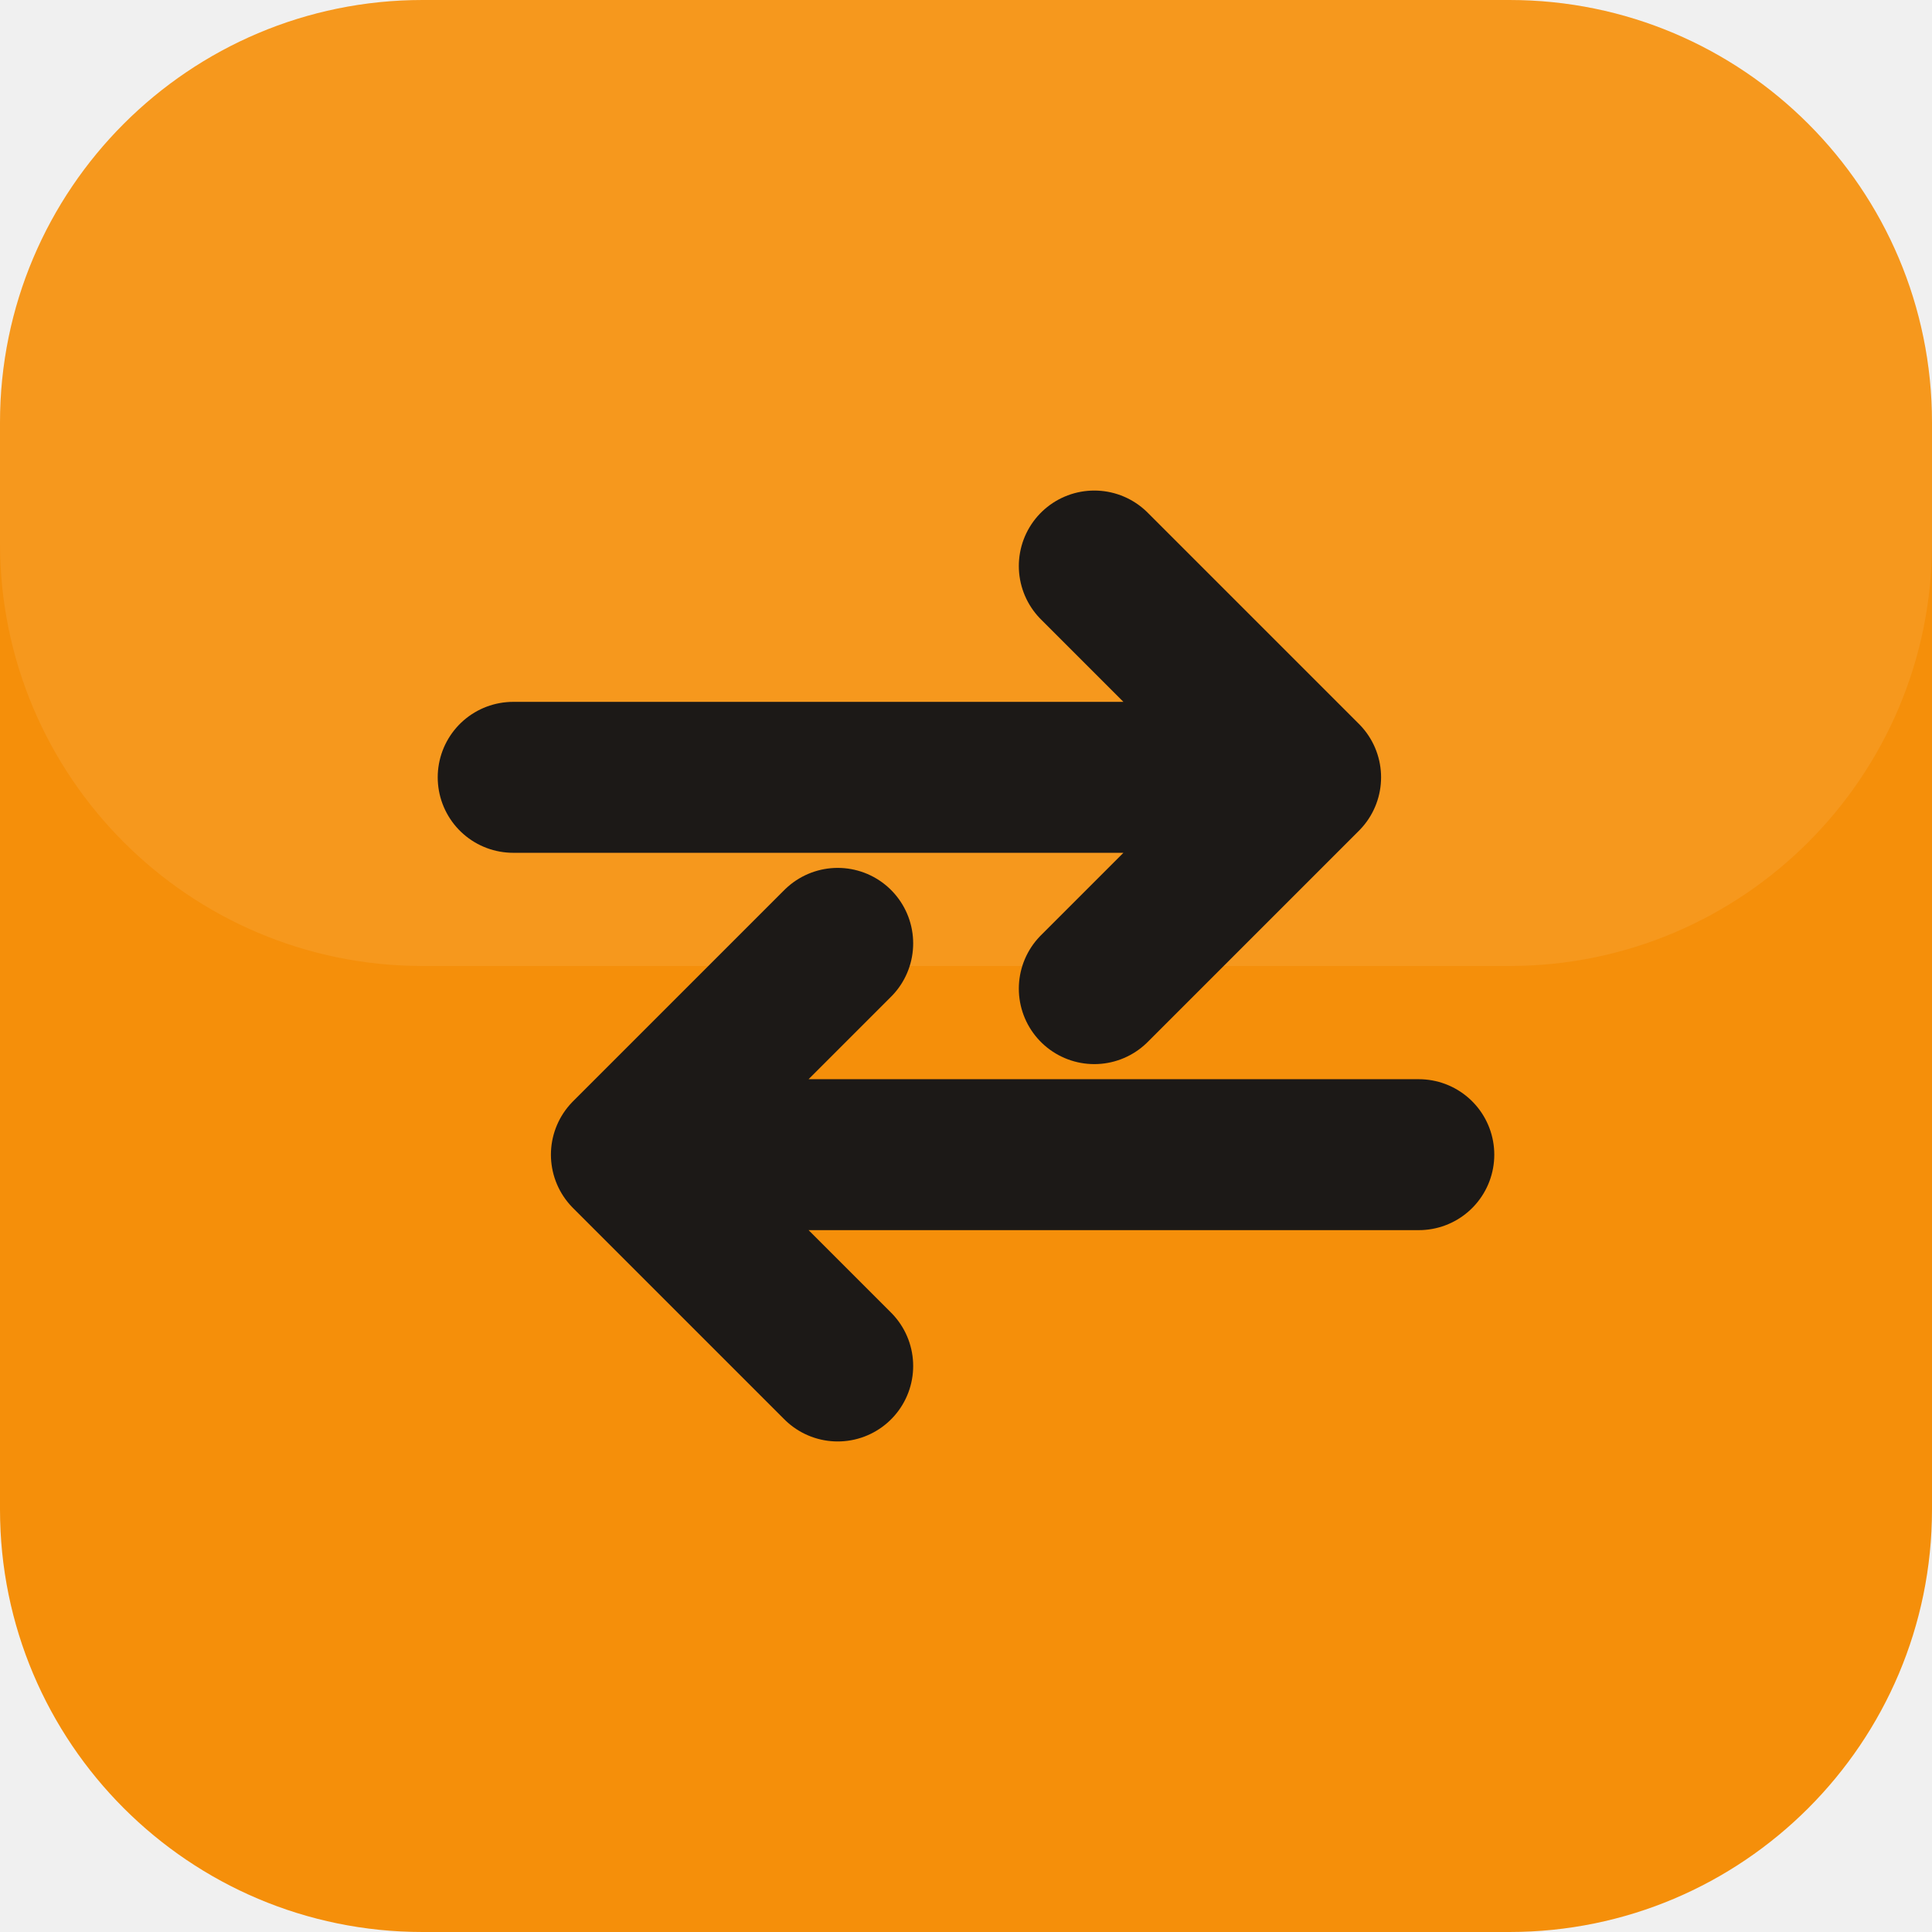
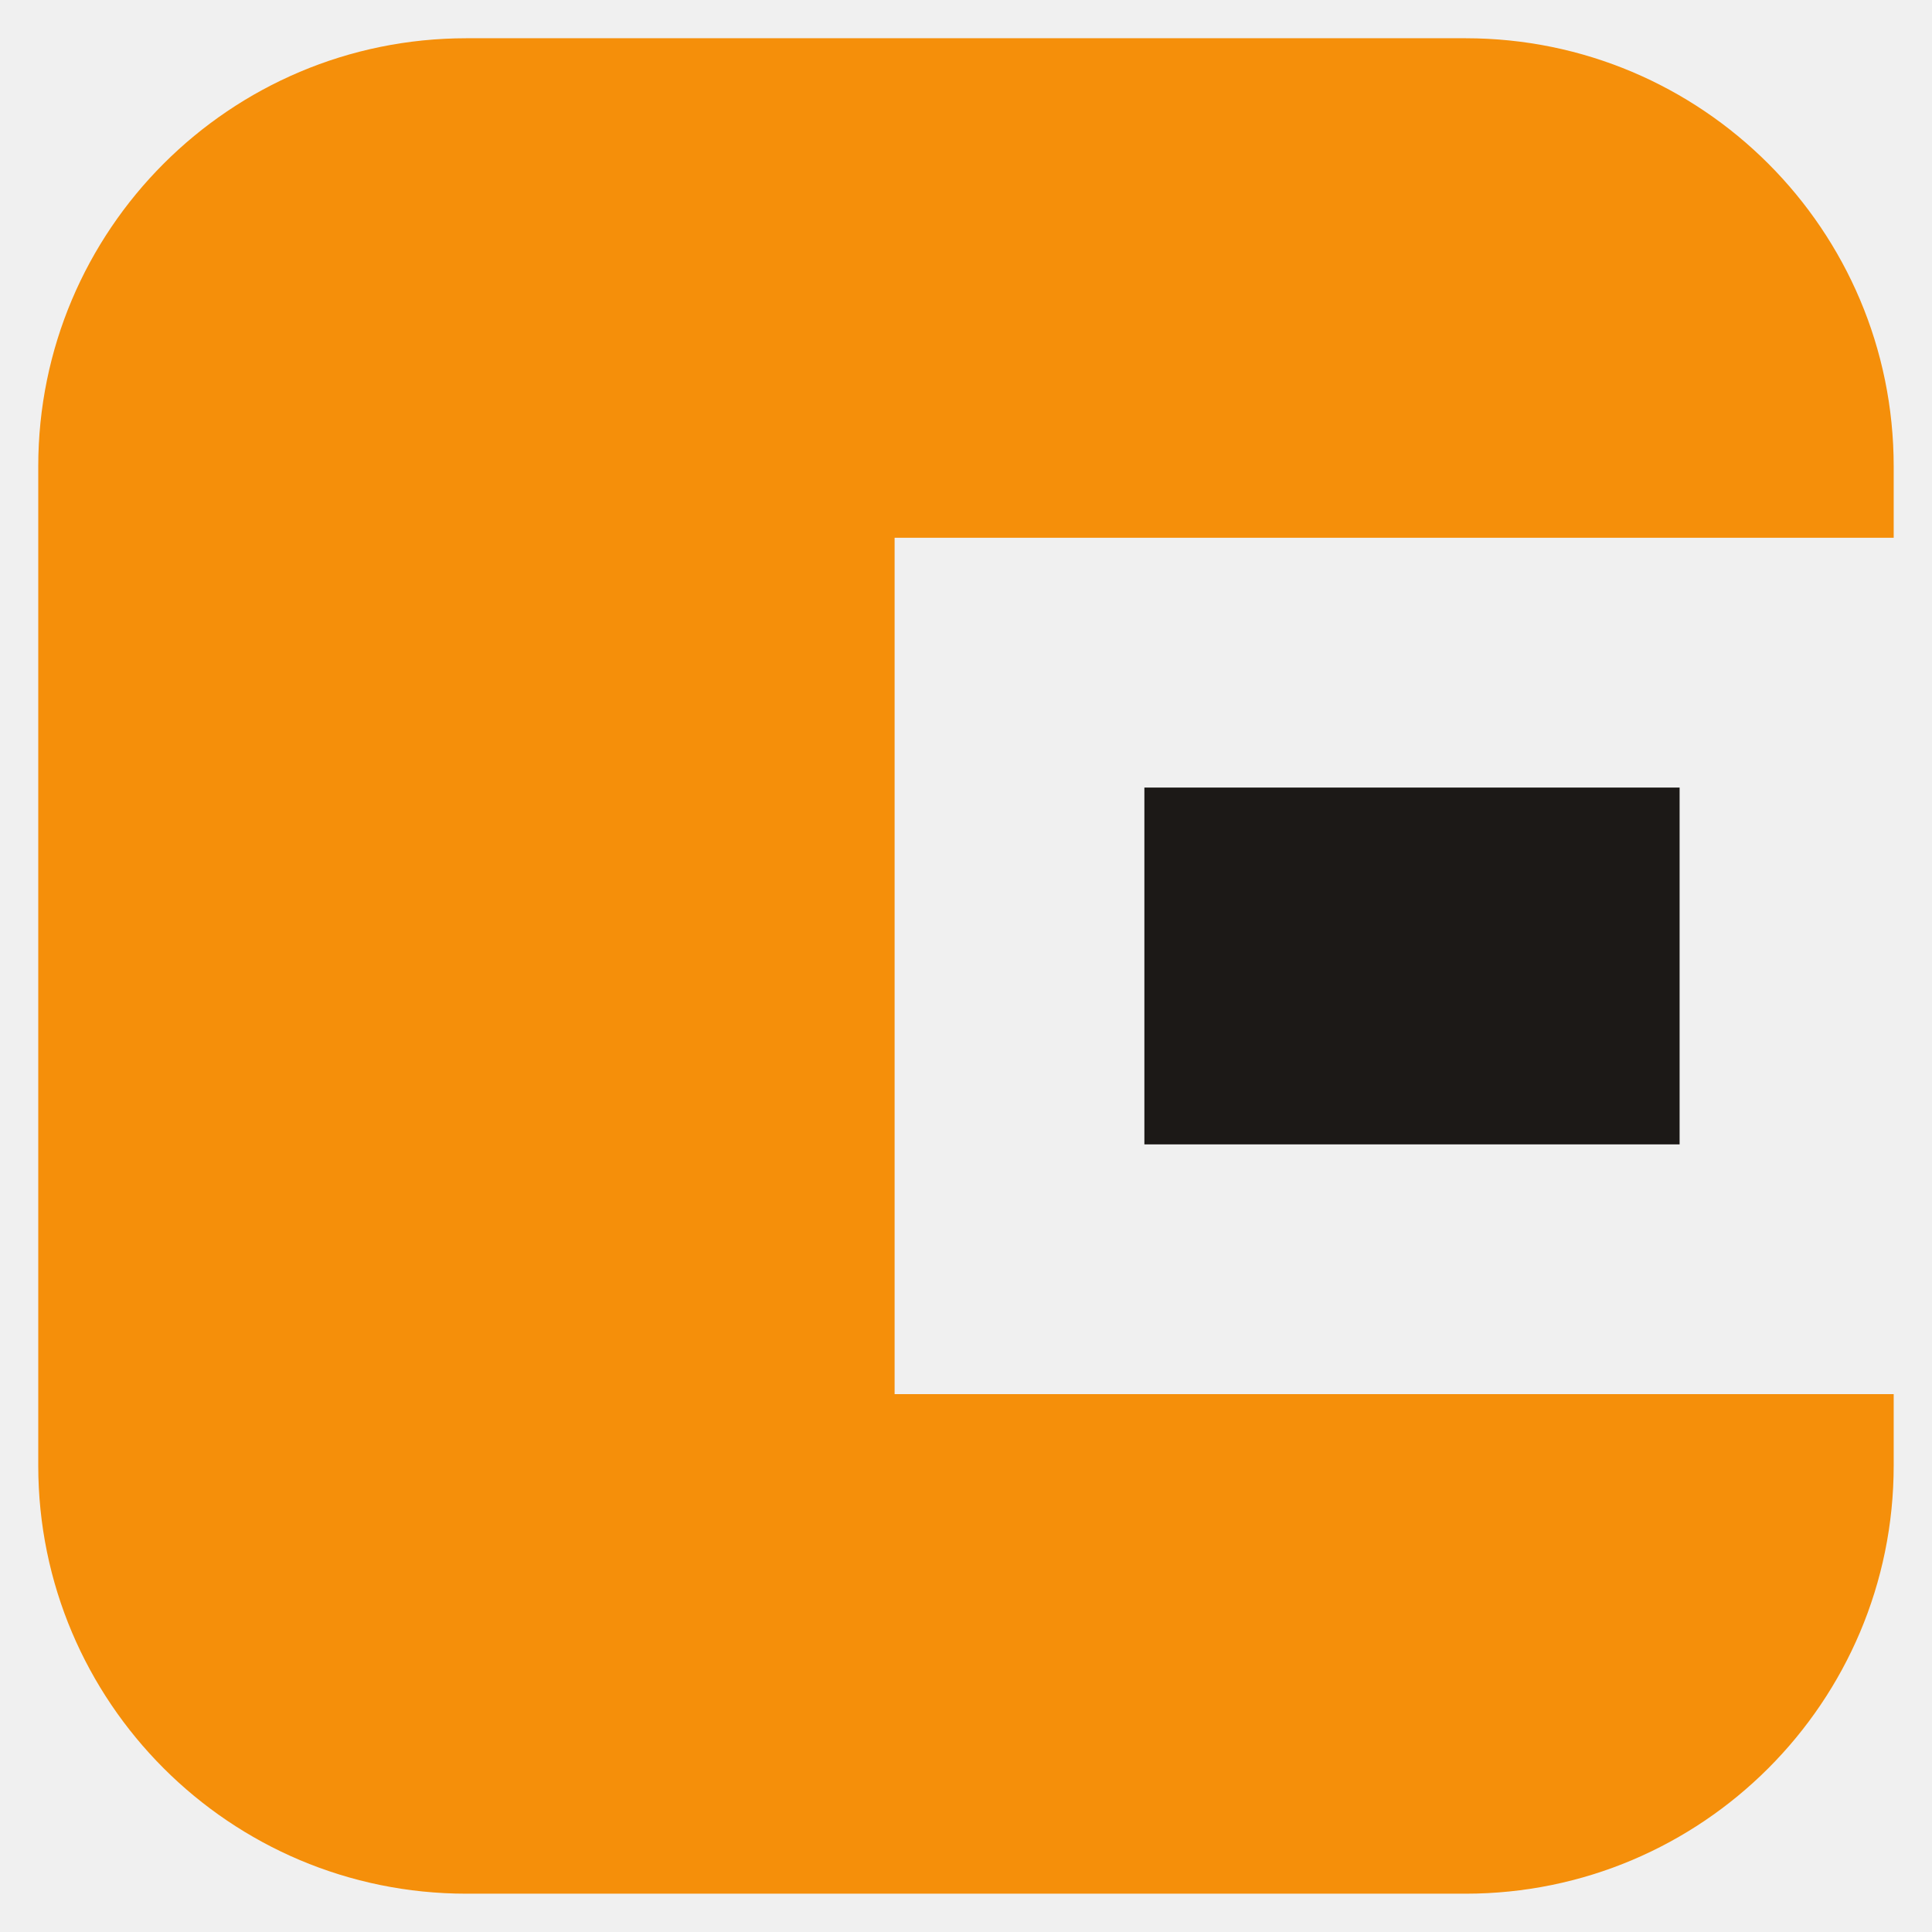
- <svg xmlns="http://www.w3.org/2000/svg" width="512" height="512" viewBox="0 0 512 512" role="img" aria-label="ReverseDock mark: two opposing arrows on an amber square">
-   <rect x="0" y="0" width="512" height="512" rx="112" fill="#F58F0A" />
-   <rect x="0" y="0" width="512" height="256" rx="112" fill="#FFFFFF" opacity="0.08" />
-   <path d="M136 206 H340 M290 150 L346 206 L290 262" fill="none" stroke="#1C1917" stroke-width="40" stroke-linecap="round" stroke-linejoin="round" />
-   <path d="M376 306 H172 M222 250 L166 306 L222 362" fill="none" stroke="#1C1917" stroke-width="40" stroke-linecap="round" stroke-linejoin="round" />
+ <svg xmlns="http://www.w3.org/2000/svg" viewBox="0 0 256 256" width="256" height="256">
+   <g transform="translate(-23.3 -23.3) scale(1.182)">
+     <path fill="#F58F0A" d="M72 24H184A48 48 0 0 1 232 72V80H120V176H232V184A48 48 0 0 1 184 232H72A48 48 0 0 1 24 184V72A48 48 0 0 1 72 24Z" />
+     <path fill="#1C1917" d="M148 108H208V148H148Z" />
+   </g>
</svg>
